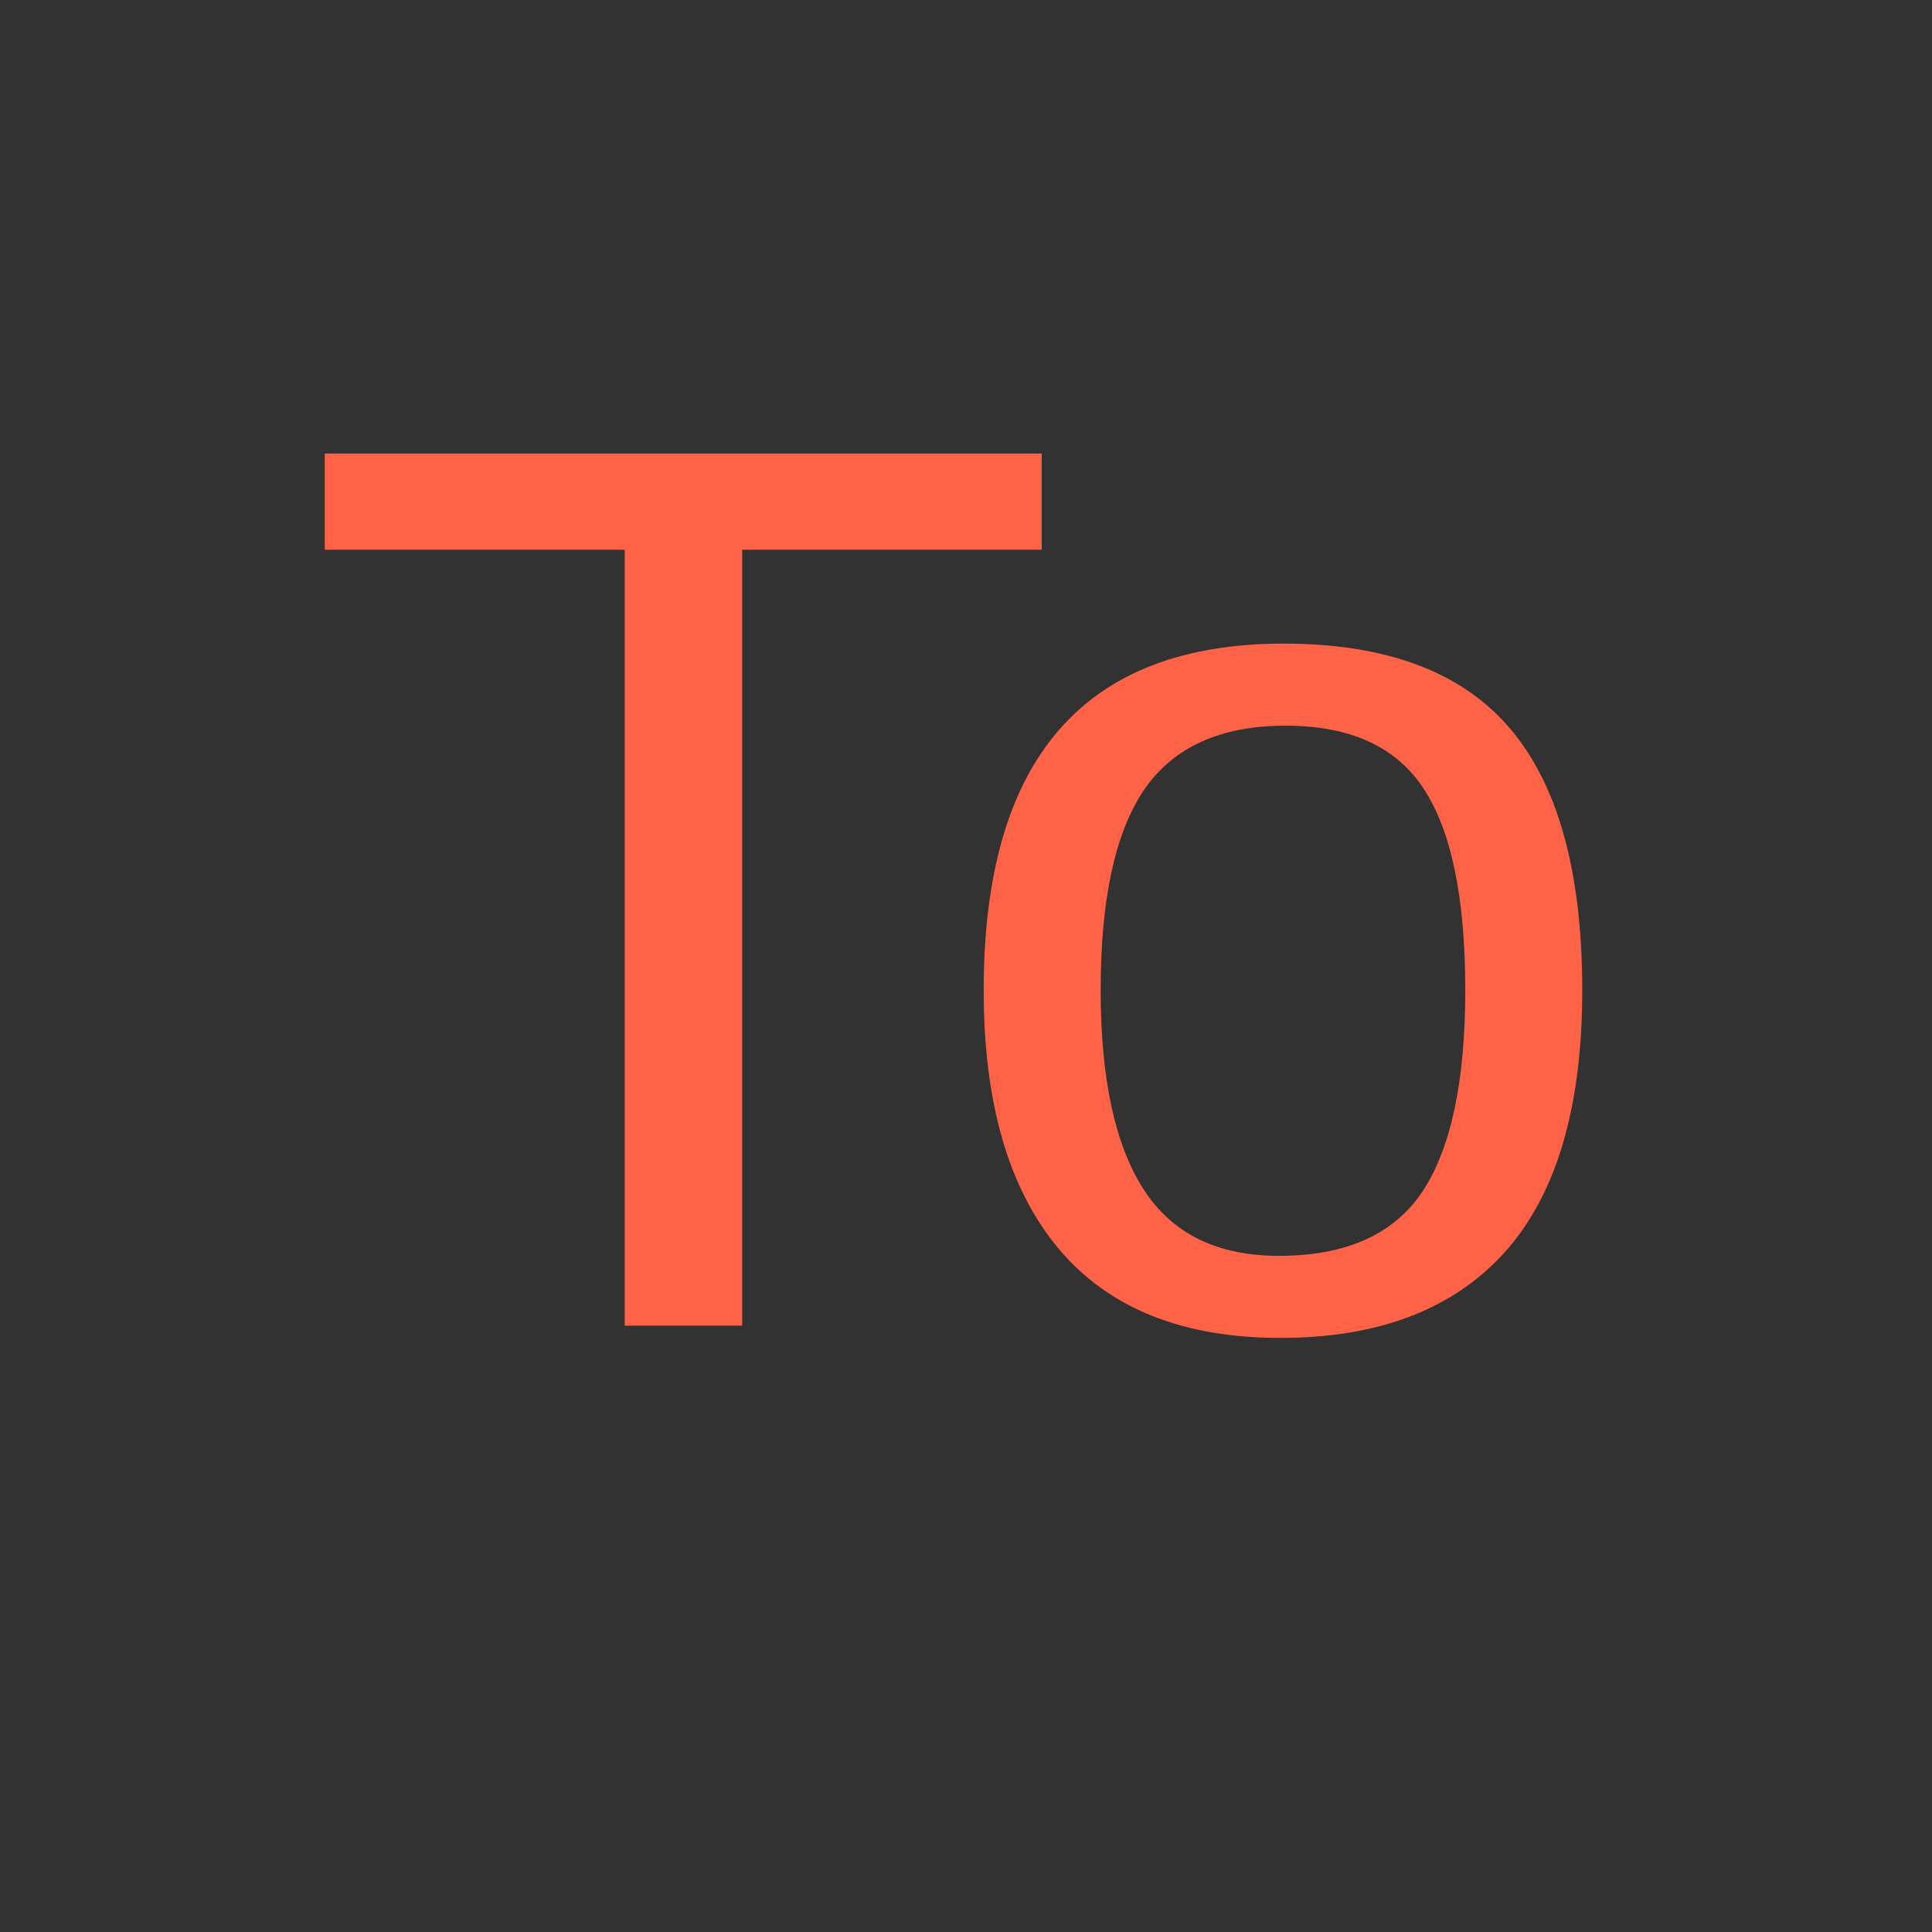
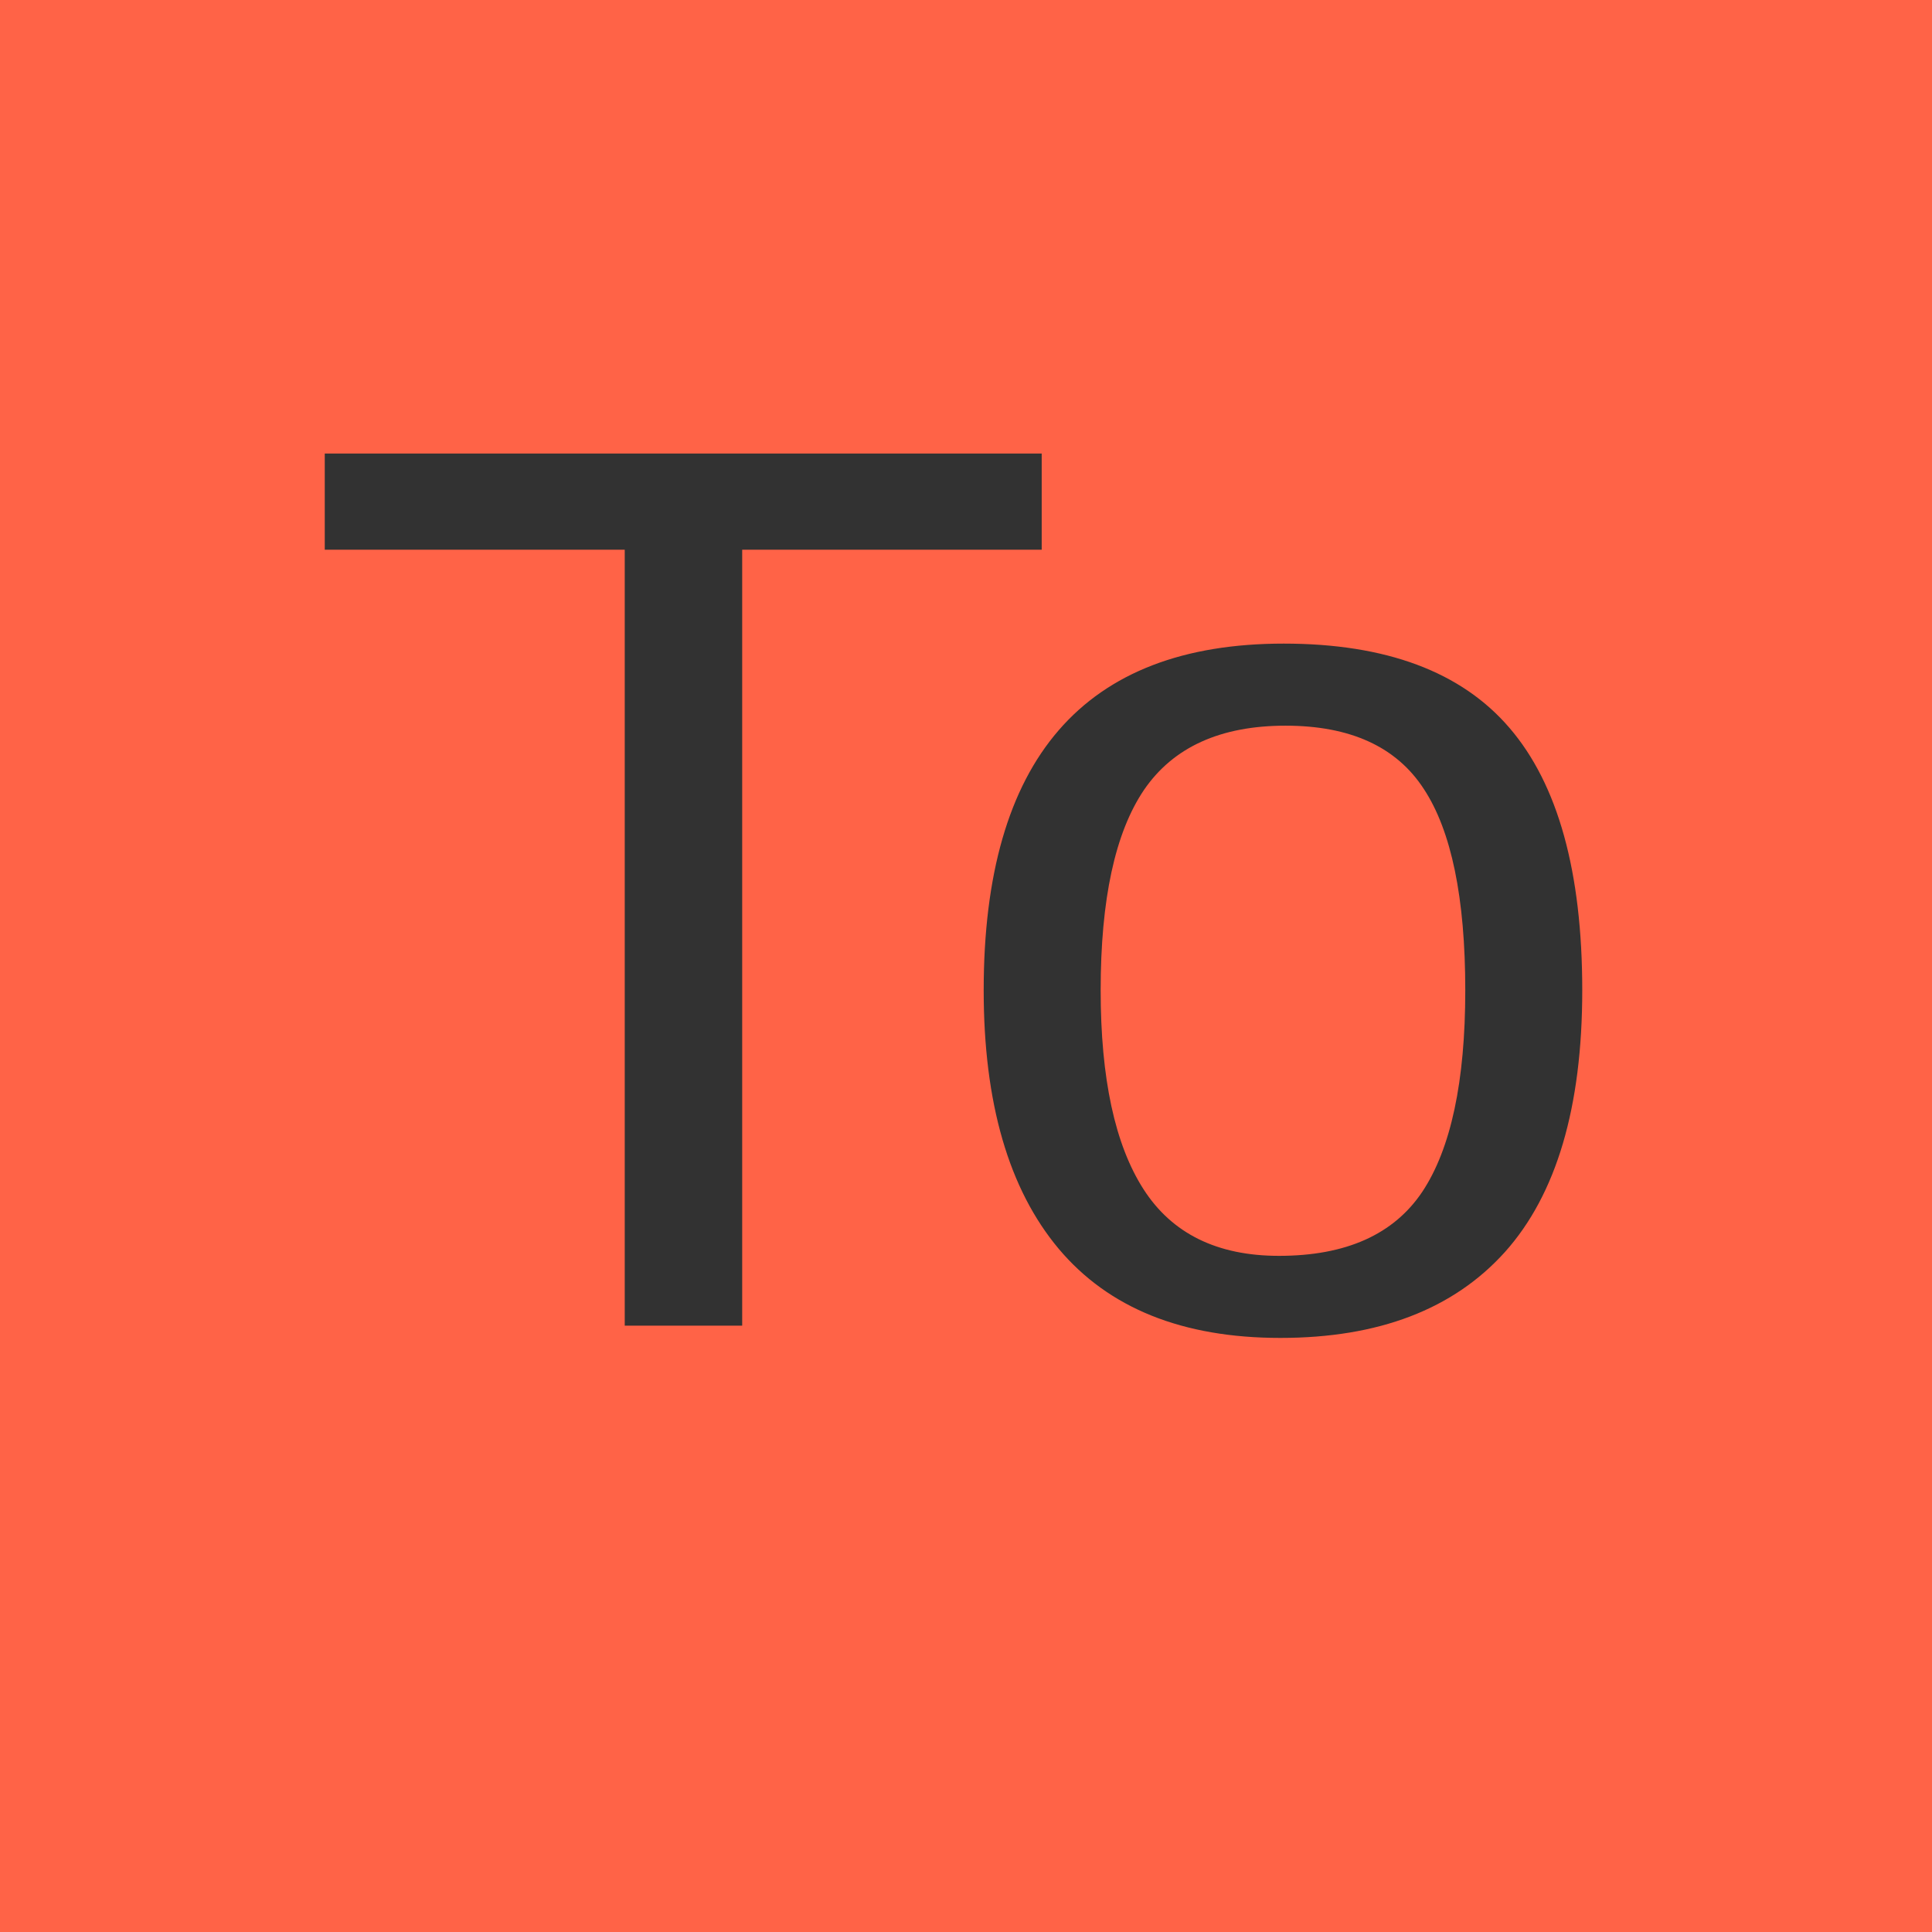
<svg xmlns="http://www.w3.org/2000/svg" width="64" height="64">
-   <rect width="100%" height="100%" fill="#323232" />
-   <text x="50%" y="50%" fill="tomato" font-size="42" font-family="Arial" text-anchor="middle" alignment-baseline="central" dominant-baseline="middle">
+   <rect width="100%" height="100%" fill="tomato" />
+   <text x="50%" y="50%" fill="#323232" font-size="42" font-family="Arial" text-anchor="middle" alignment-baseline="central" dominant-baseline="middle">
    To
  </text>
</svg>
